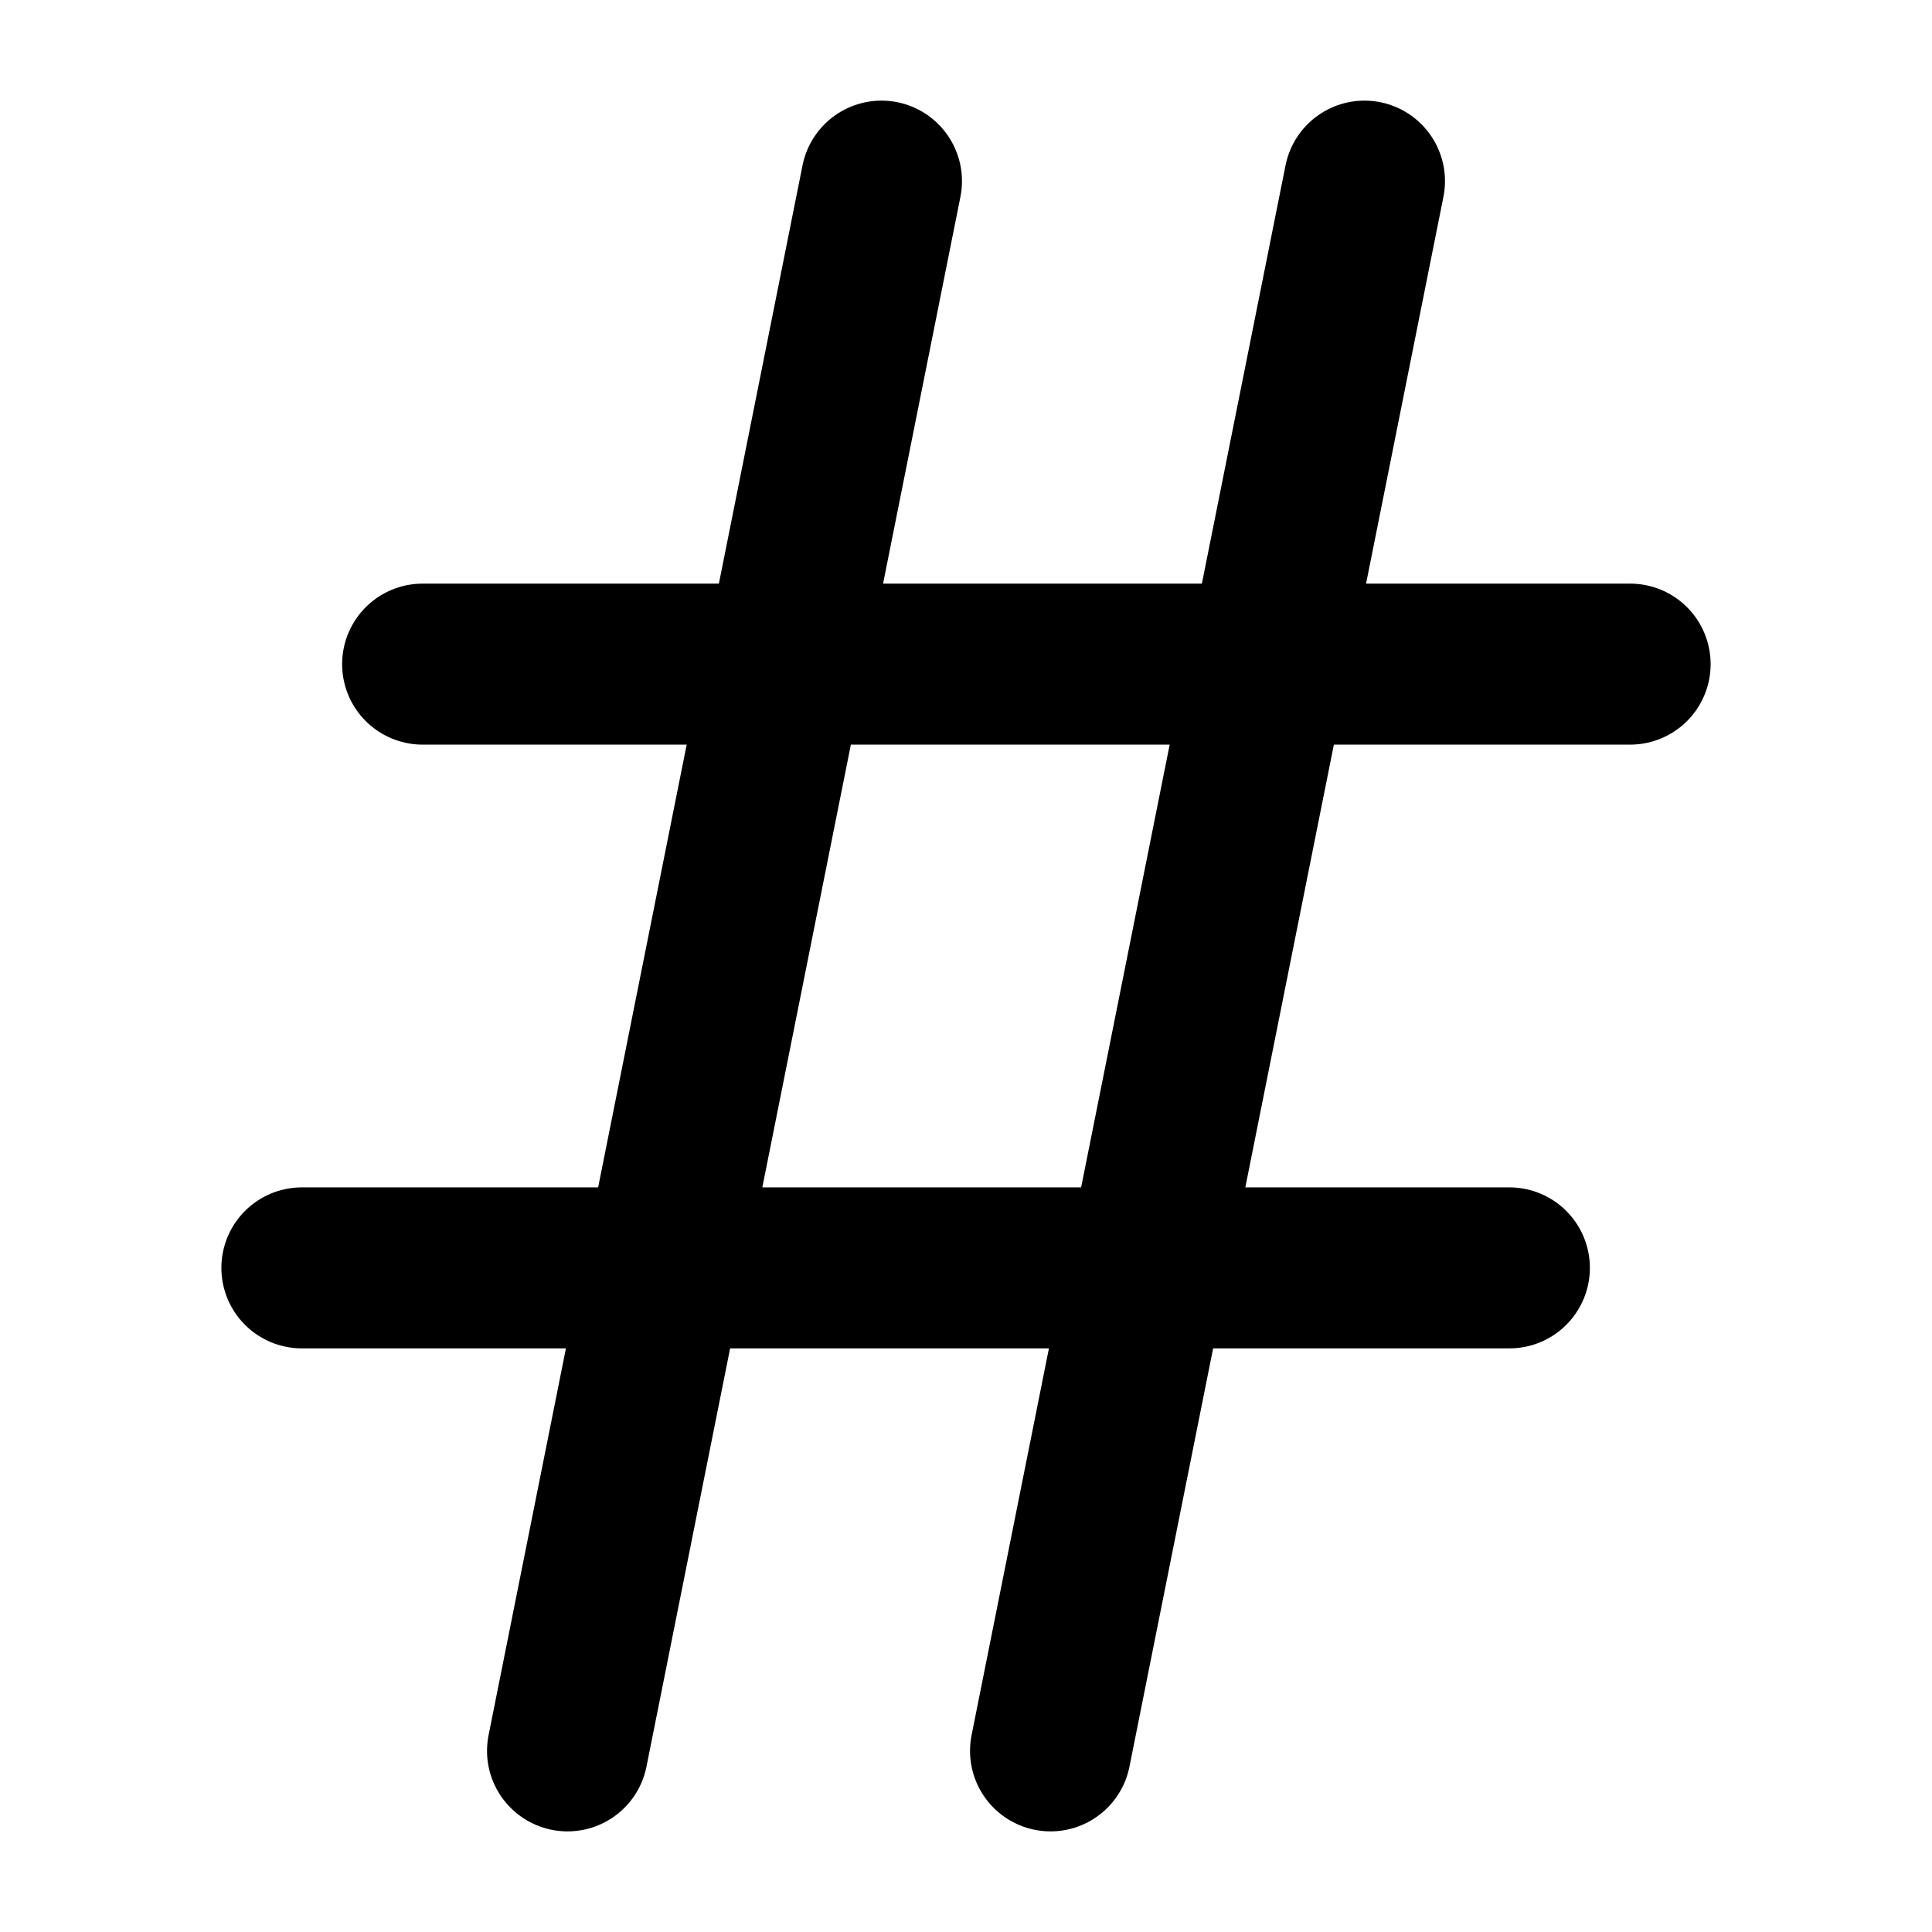
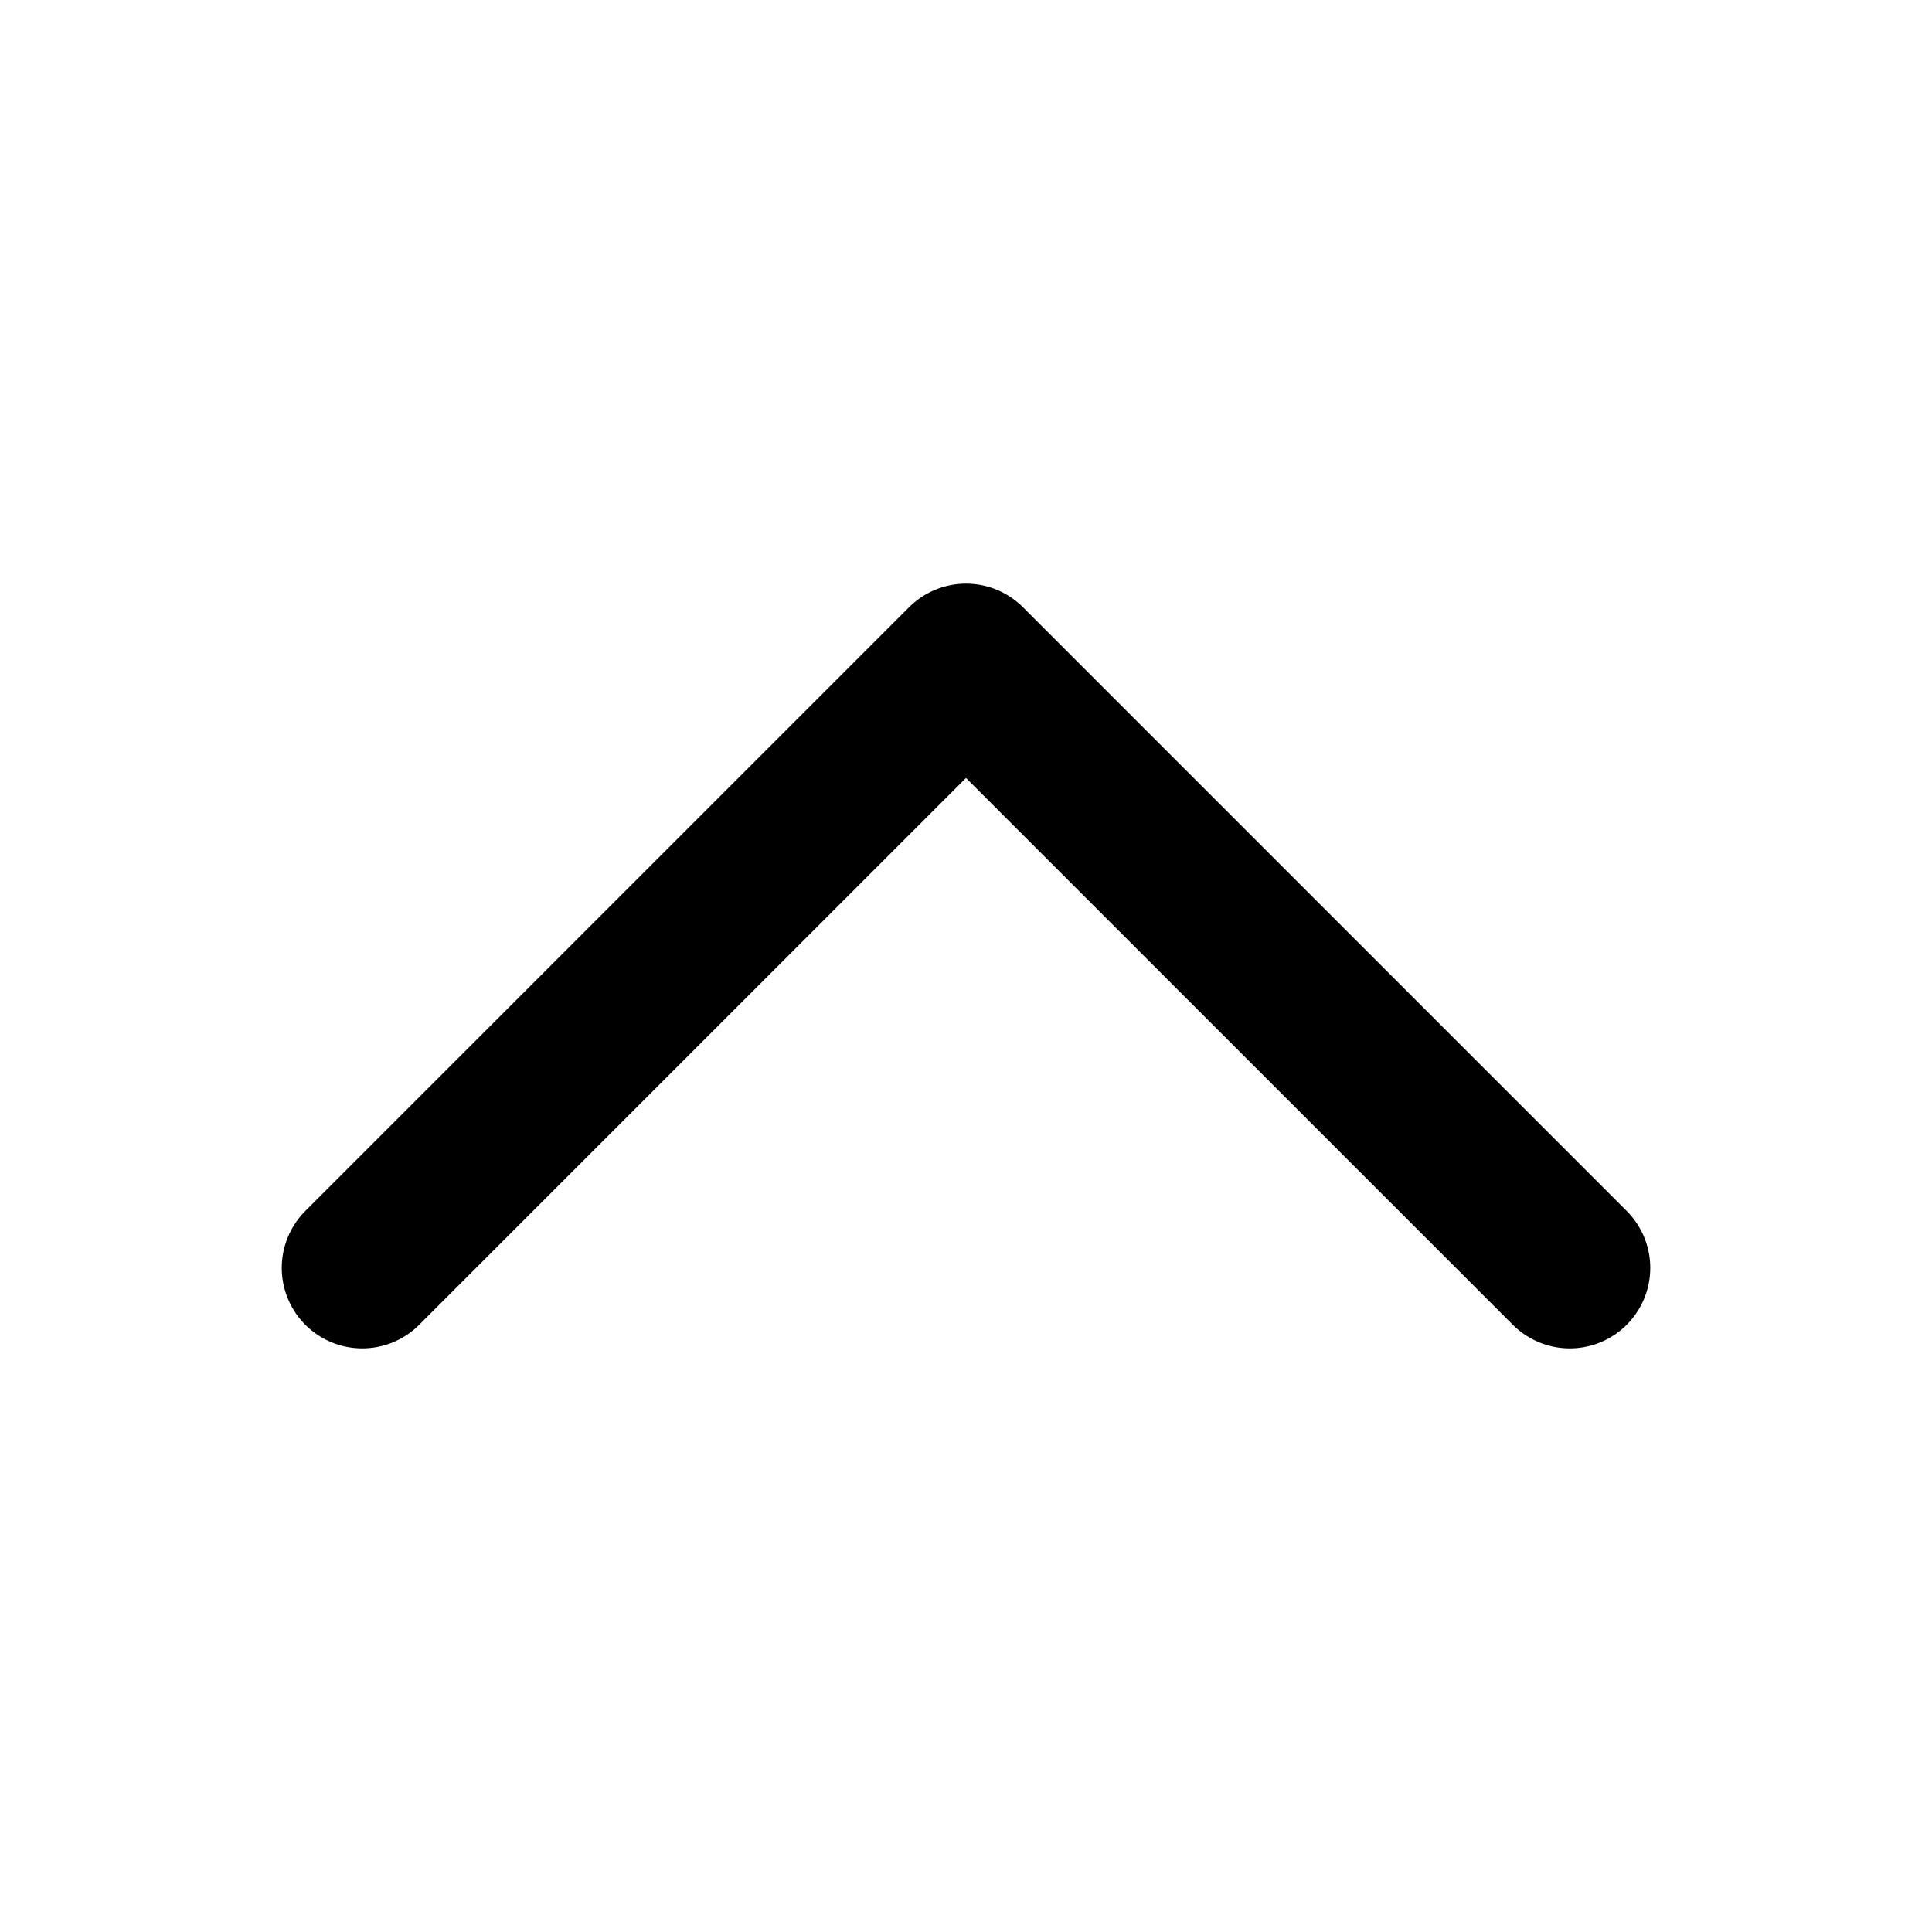
<svg xmlns="http://www.w3.org/2000/svg" width="24" height="24" viewBox="0 0 24 24" fill="none" stroke="currentColor" stroke-width="2" stroke-linecap="round" stroke-linejoin="round">
-   <path d="M5.25 8.25h15m-16.5 7.5h15m-1.8-13.5-3.9 19.5m-2.1-19.5-3.9 19.5" />
+   <path d="m4.5 15.75 7.5-7.5 7.5 7.5" />
</svg>
